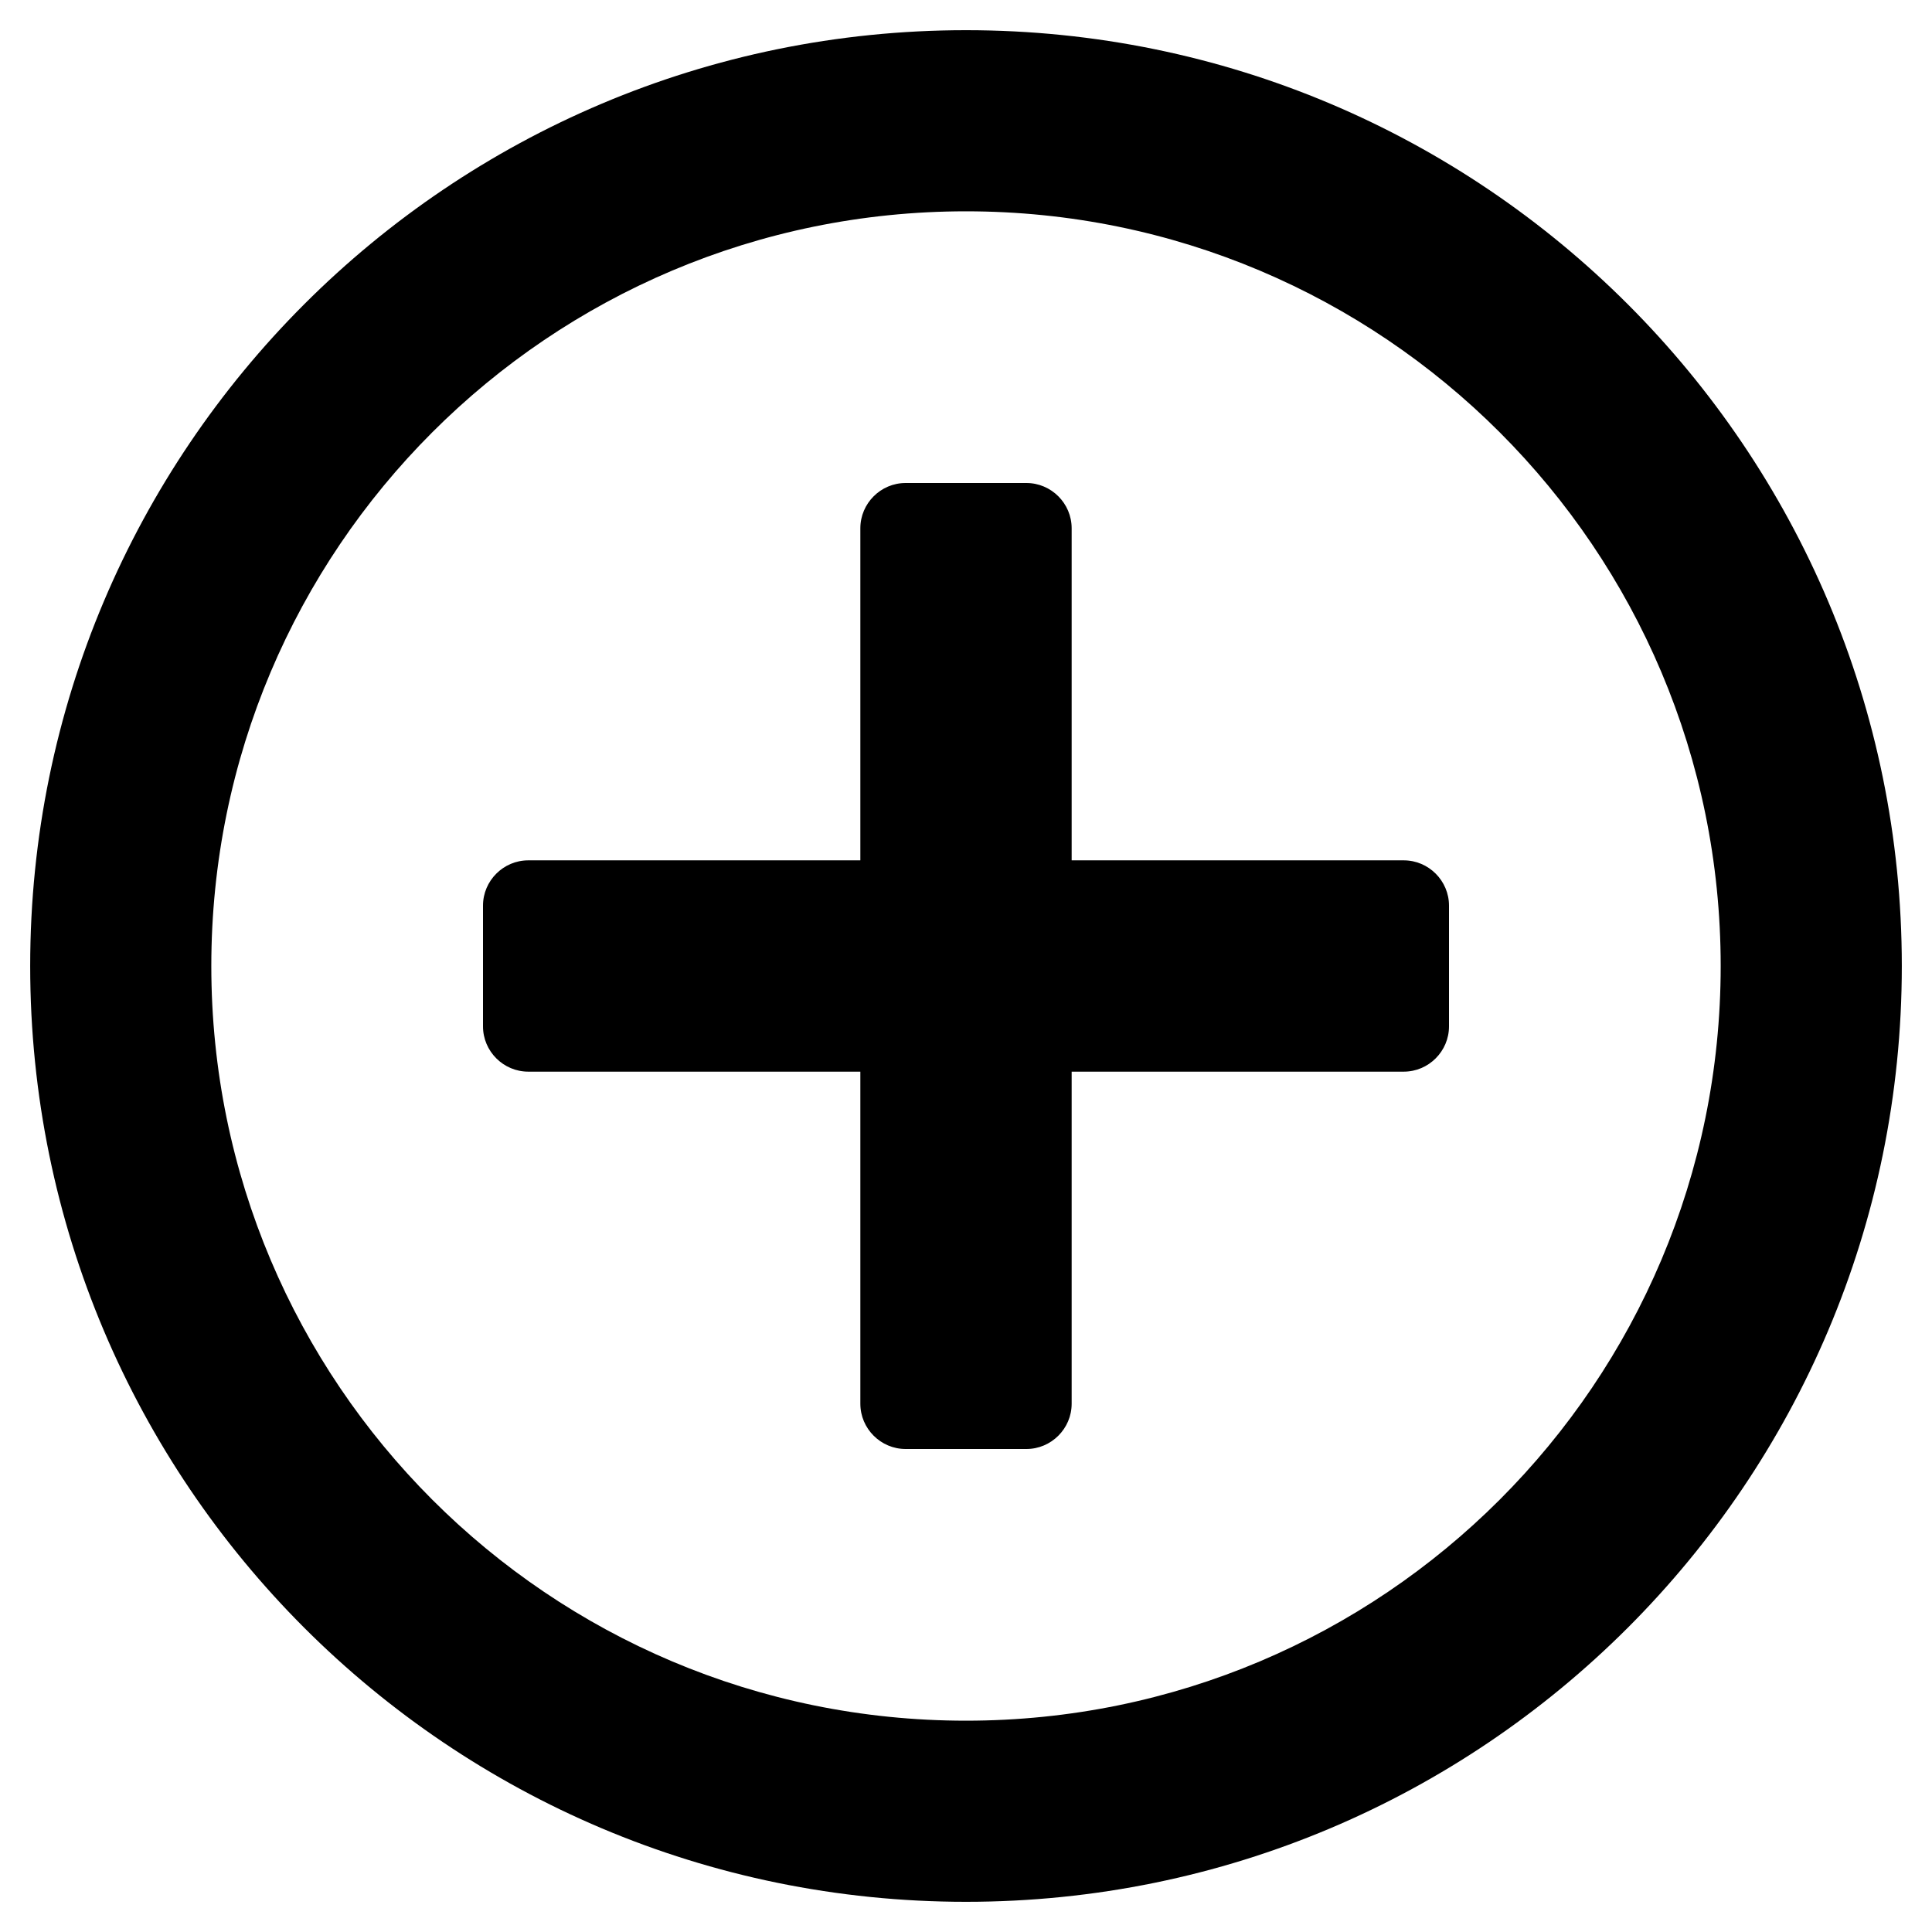
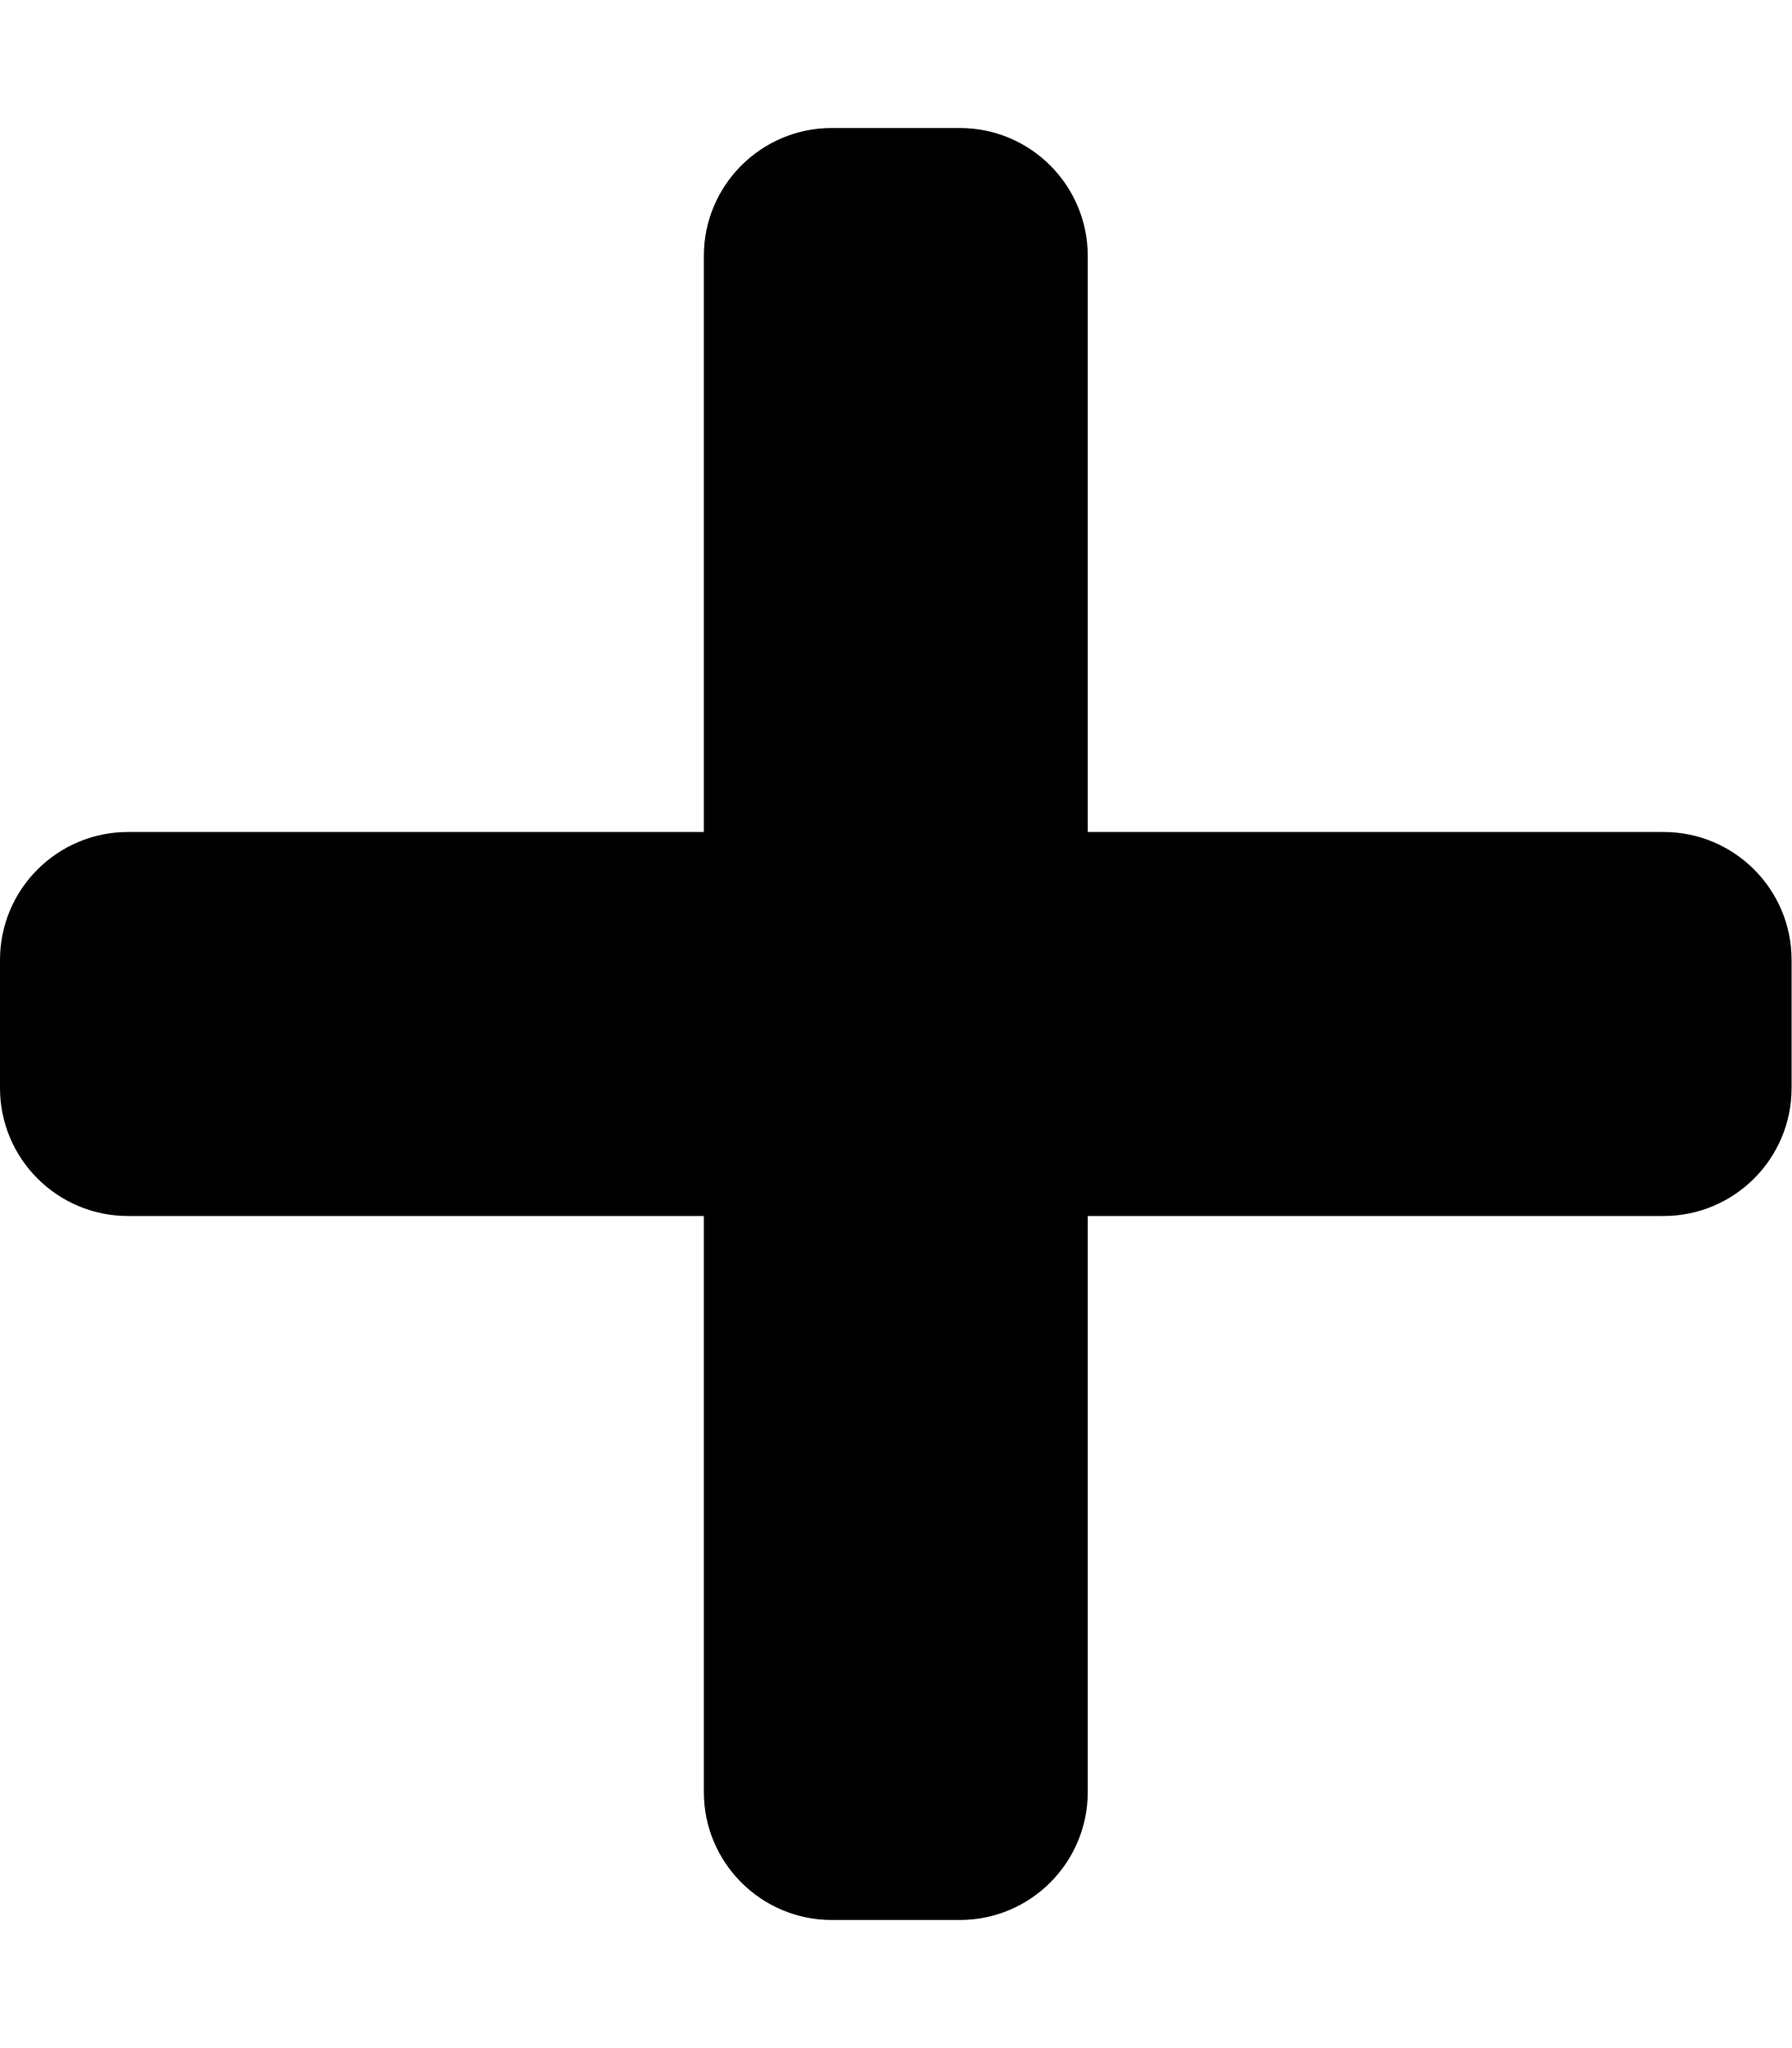
- <svg xmlns="http://www.w3.org/2000/svg" aria-hidden="true" focusable="false" data-prefix="far" data-icon="plus-circle" role="img" viewBox="0 0 512 512" class="svg-inline--fa fa-plus-circle fa-w-16">
-   <path fill="currentColor" d="M384 240v32c0 6.6-5.4 12-12 12h-88v88c0 6.6-5.4 12-12 12h-32c-6.6 0-12-5.4-12-12v-88h-88c-6.6 0-12-5.4-12-12v-32c0-6.6 5.4-12 12-12h88v-88c0-6.6 5.4-12 12-12h32c6.6 0 12 5.4 12 12v88h88c6.6 0 12 5.4 12 12zm120 16c0 137-111 248-248 248S8 393 8 256 119 8 256 8s248 111 248 248zm-48 0c0-110.5-89.5-200-200-200S56 145.5 56 256s89.5 200 200 200 200-89.5 200-200z" class="" />
+ <svg xmlns="http://www.w3.org/2000/svg" aria-hidden="true" focusable="false" data-prefix="fas" data-icon="plus" role="img" viewBox="0 0 448 512" class="svg-inline--fa fa-plus fa-w-14">
+   <path fill="currentColor" d="M416 208H272V64c0-17.67-14.33-32-32-32h-32c-17.67 0-32 14.33-32 32v144H32c-17.67 0-32 14.33-32 32v32c0 17.67 14.33 32 32 32h144v144c0 17.67 14.33 32 32 32h32c17.67 0 32-14.33 32-32V304h144c17.67 0 32-14.33 32-32v-32c0-17.67-14.33-32-32-32z" class="" />
</svg>
